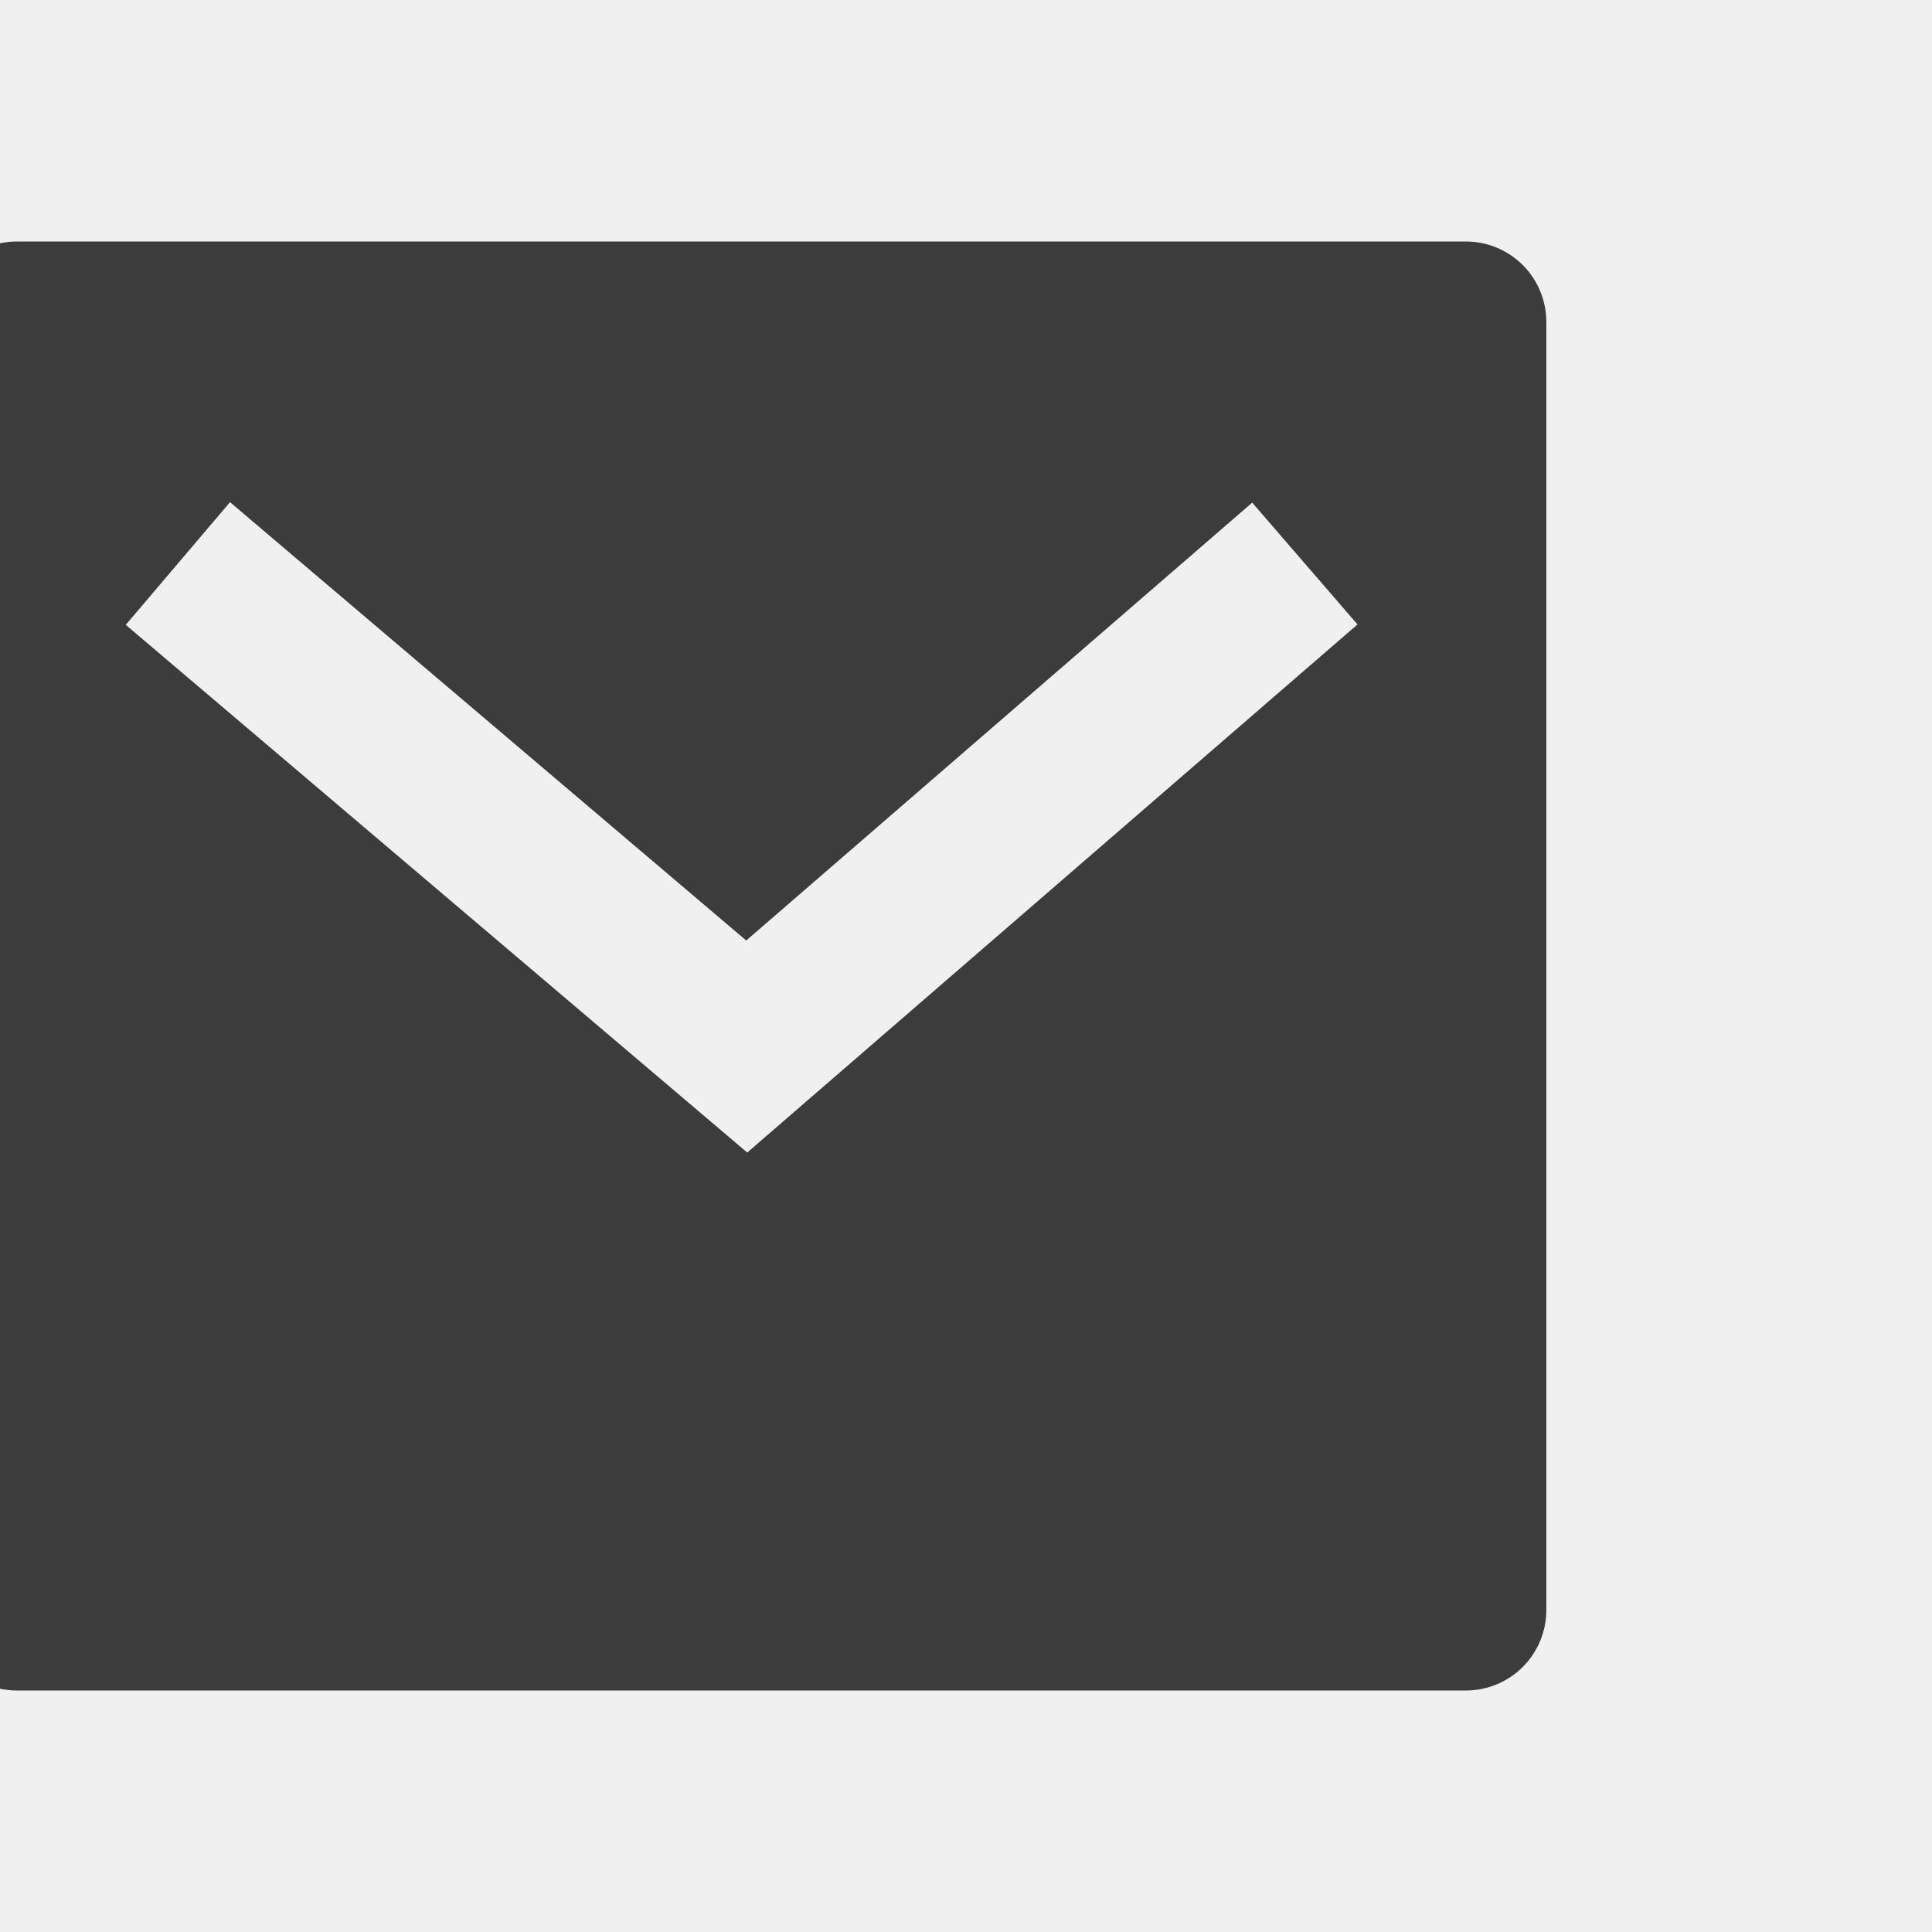
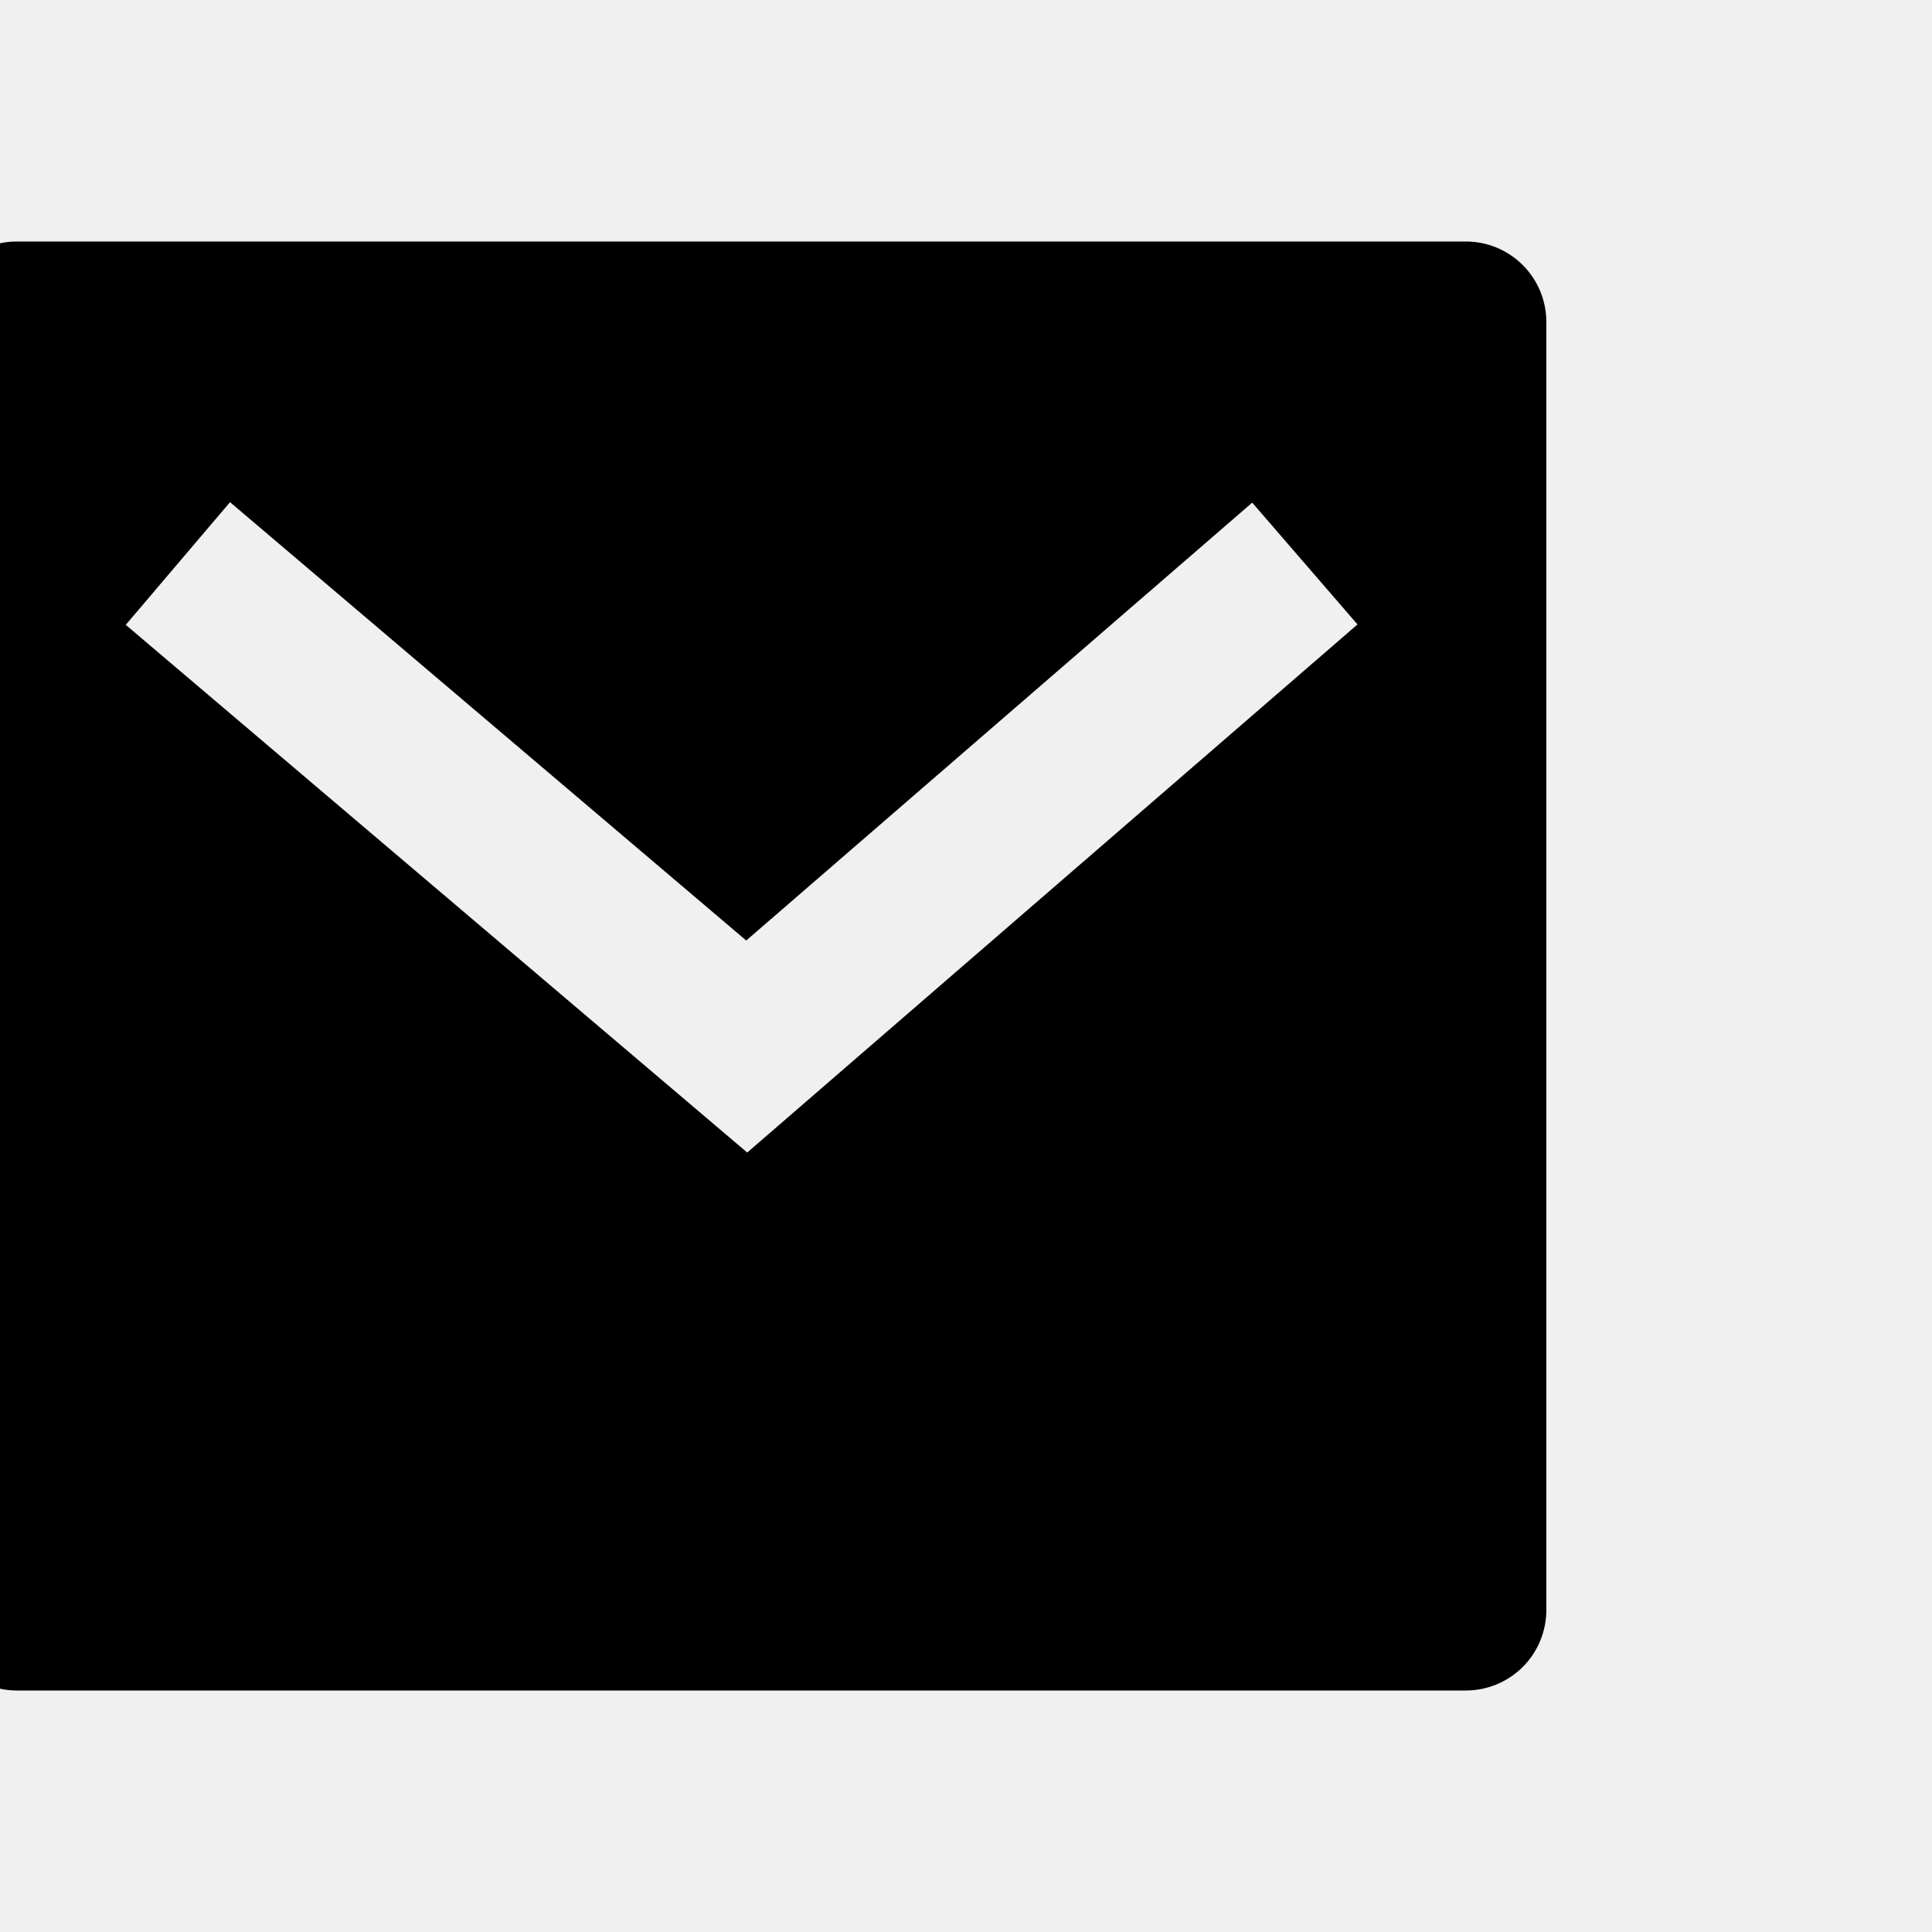
- <svg xmlns="http://www.w3.org/2000/svg" width="86" height="86" viewBox="0 0 86 86" fill="none">
+ <svg xmlns="http://www.w3.org/2000/svg" width="86" height="86" viewBox="0 0 86 86">
  <g clip-path="url(#clip0)">
-     <path d="M0.75 10.75H65.25C66.2 10.75 67.112 11.127 67.784 11.8C68.456 12.472 68.833 13.383 68.833 14.333V71.667C68.833 72.617 68.456 73.528 67.784 74.201C67.112 74.873 66.2 75.25 65.25 75.25H0.75C-0.2 75.25 -1.112 74.873 -1.784 74.201C-2.456 73.528 -2.833 72.617 -2.833 71.667V14.333C-2.833 13.383 -2.456 12.472 -1.784 11.8C-1.112 11.127 -0.2 10.75 0.75 10.75ZM33.215 41.864L10.239 22.353L5.598 27.814L33.262 51.303L60.427 27.796L55.74 22.374L33.219 41.864H33.215Z" fill="#3C3C3C" />
+     <path d="M0.75 10.75H65.25C66.2 10.75 67.112 11.127 67.784 11.8C68.456 12.472 68.833 13.383 68.833 14.333V71.667C68.833 72.617 68.456 73.528 67.784 74.201C67.112 74.873 66.2 75.25 65.25 75.25H0.75C-0.2 75.25 -1.112 74.873 -1.784 74.201C-2.456 73.528 -2.833 72.617 -2.833 71.667V14.333C-2.833 13.383 -2.456 12.472 -1.784 11.8C-1.112 11.127 -0.2 10.75 0.75 10.75ZM33.215 41.864L10.239 22.353L5.598 27.814L33.262 51.303L60.427 27.796L55.74 22.374L33.219 41.864H33.215Z" />
  </g>
  <defs>
    <clipPath id="clip0">
      <rect width="86" height="86" fill="white" />
    </clipPath>
  </defs>
</svg>
